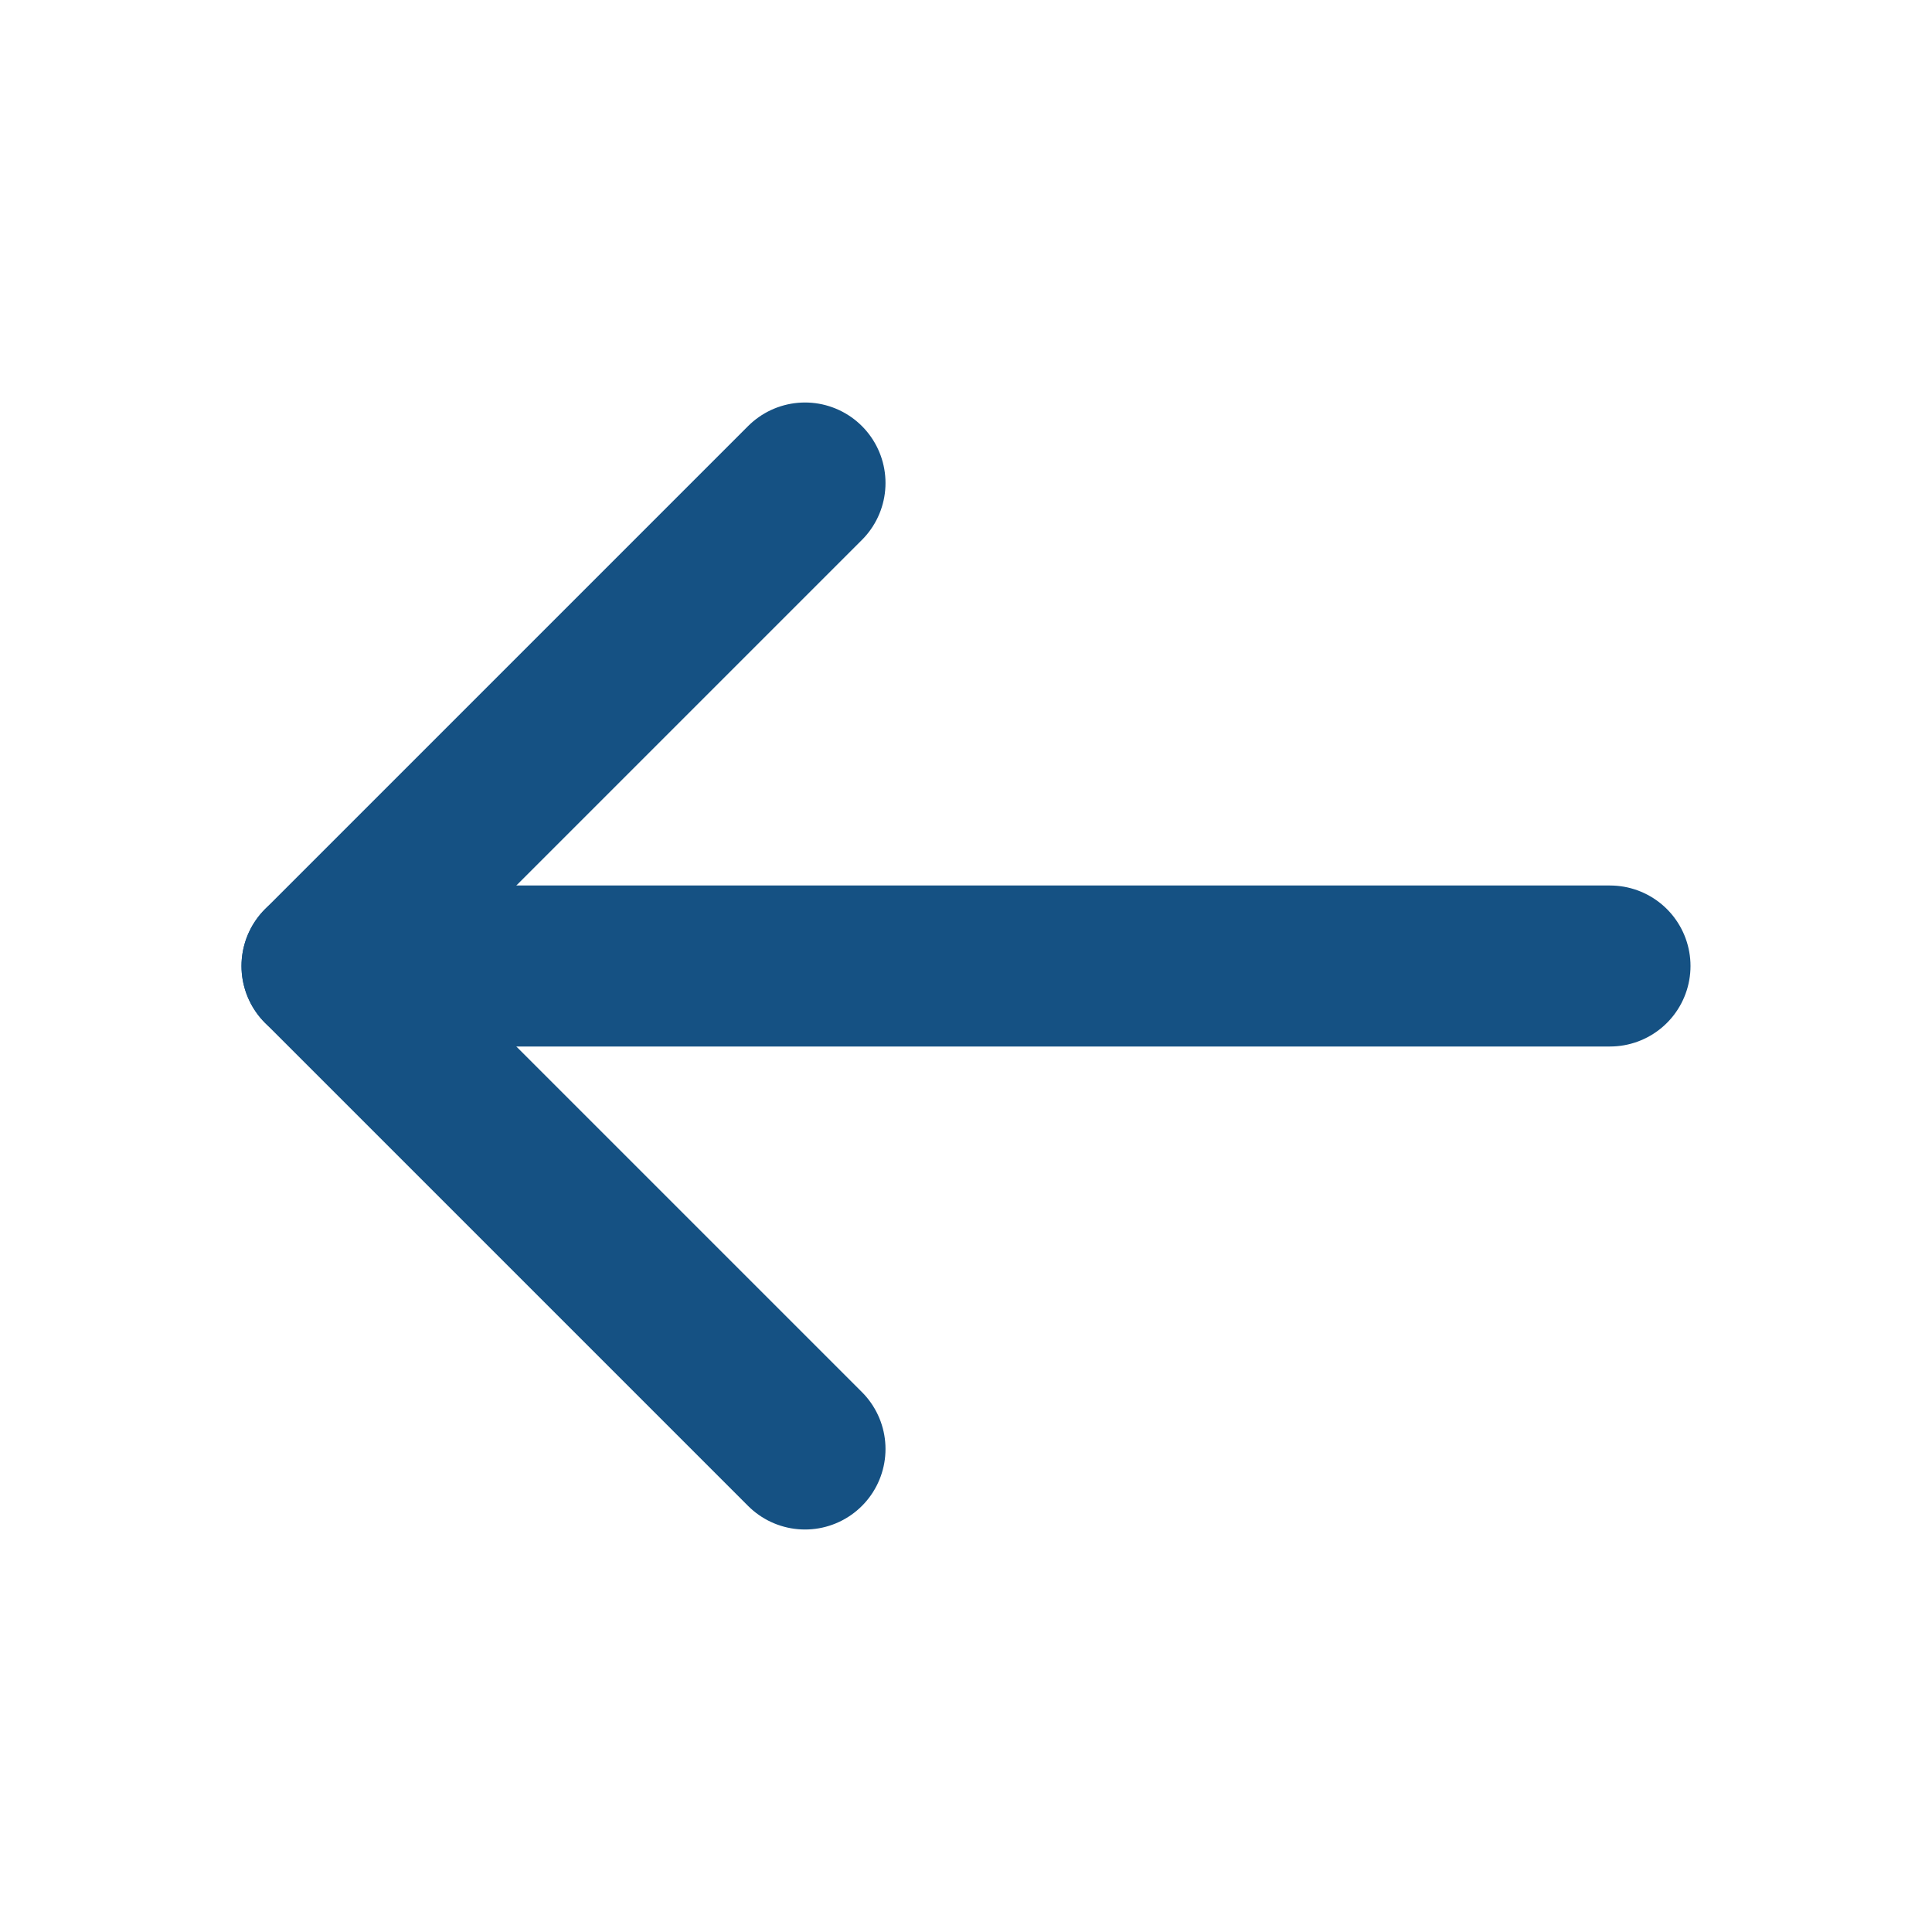
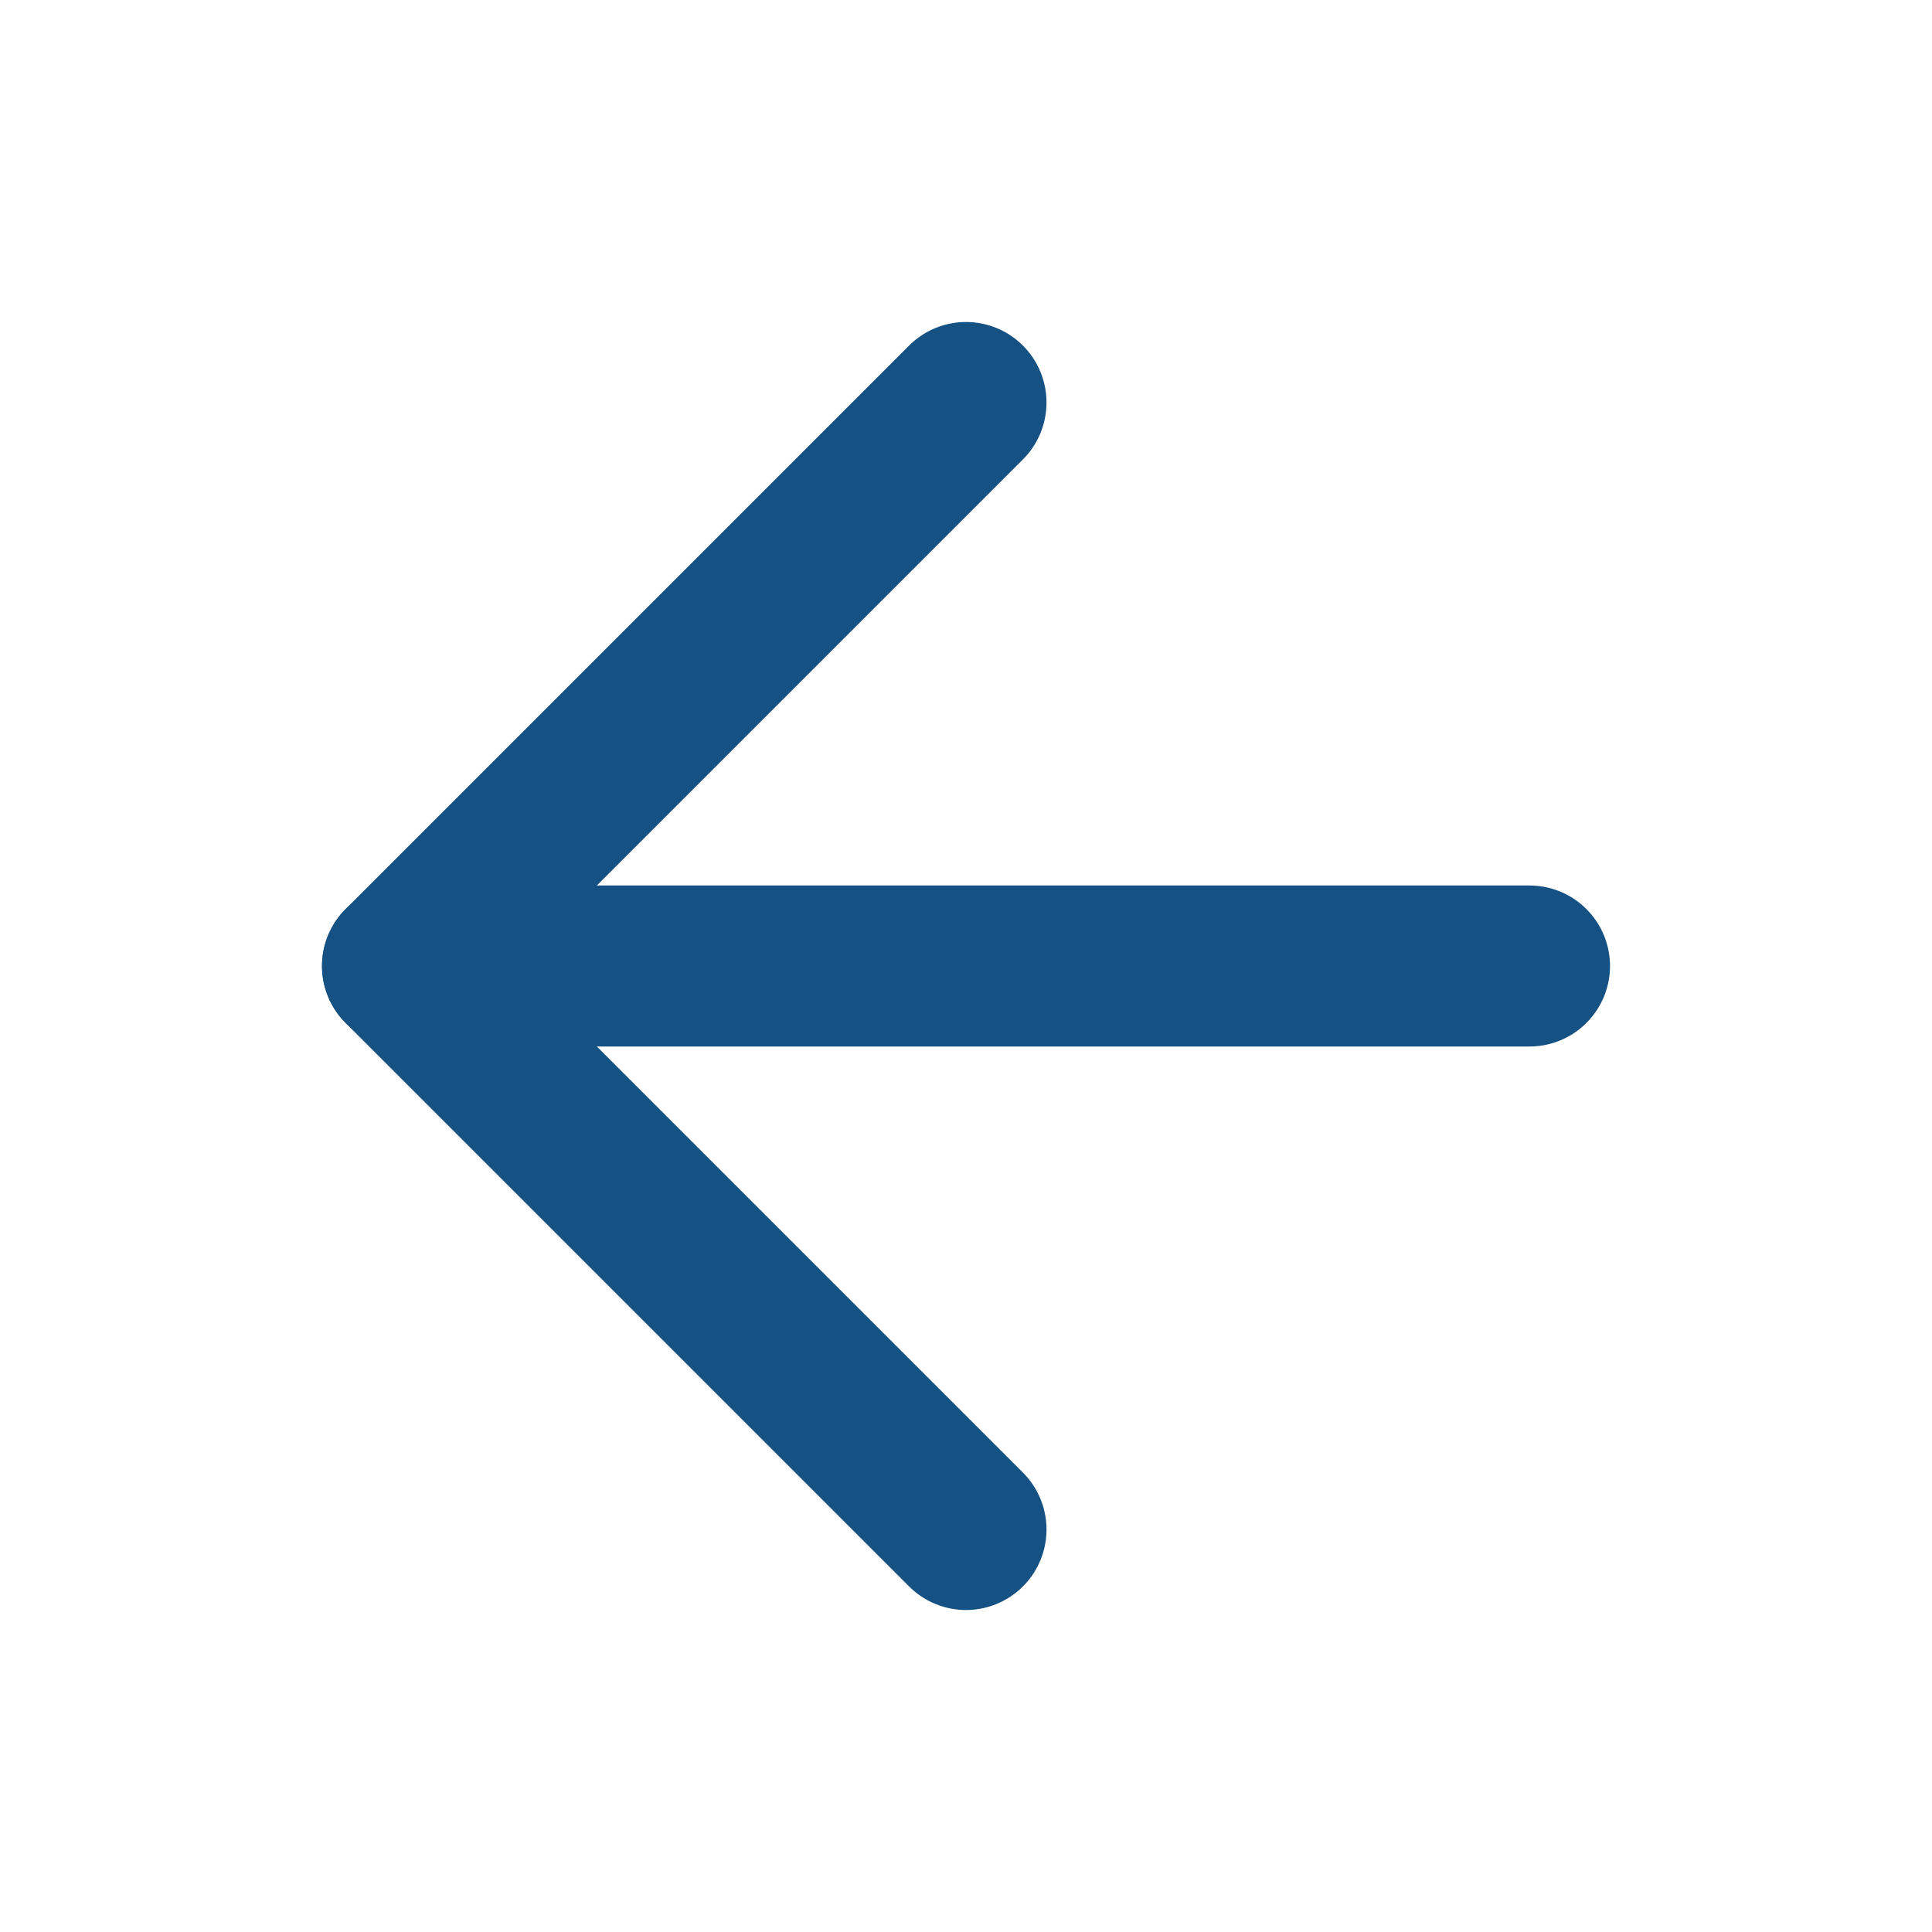
<svg xmlns="http://www.w3.org/2000/svg" width="24" height="24" viewBox="0 0 24 24" fill="none" stroke="#155183" stroke-width="2" stroke-linecap="round" stroke-linejoin="round" class="feather feather-arrow-left">
-   <line x1="20" y1="12" x2="4" y2="12" />
-   <polyline points="10 18 4 12 10 6" />
+   <line x1="19" y1="12" x2="5" y2="12" />
+   <polyline points="12 19 5 12 12 5" />
</svg>
